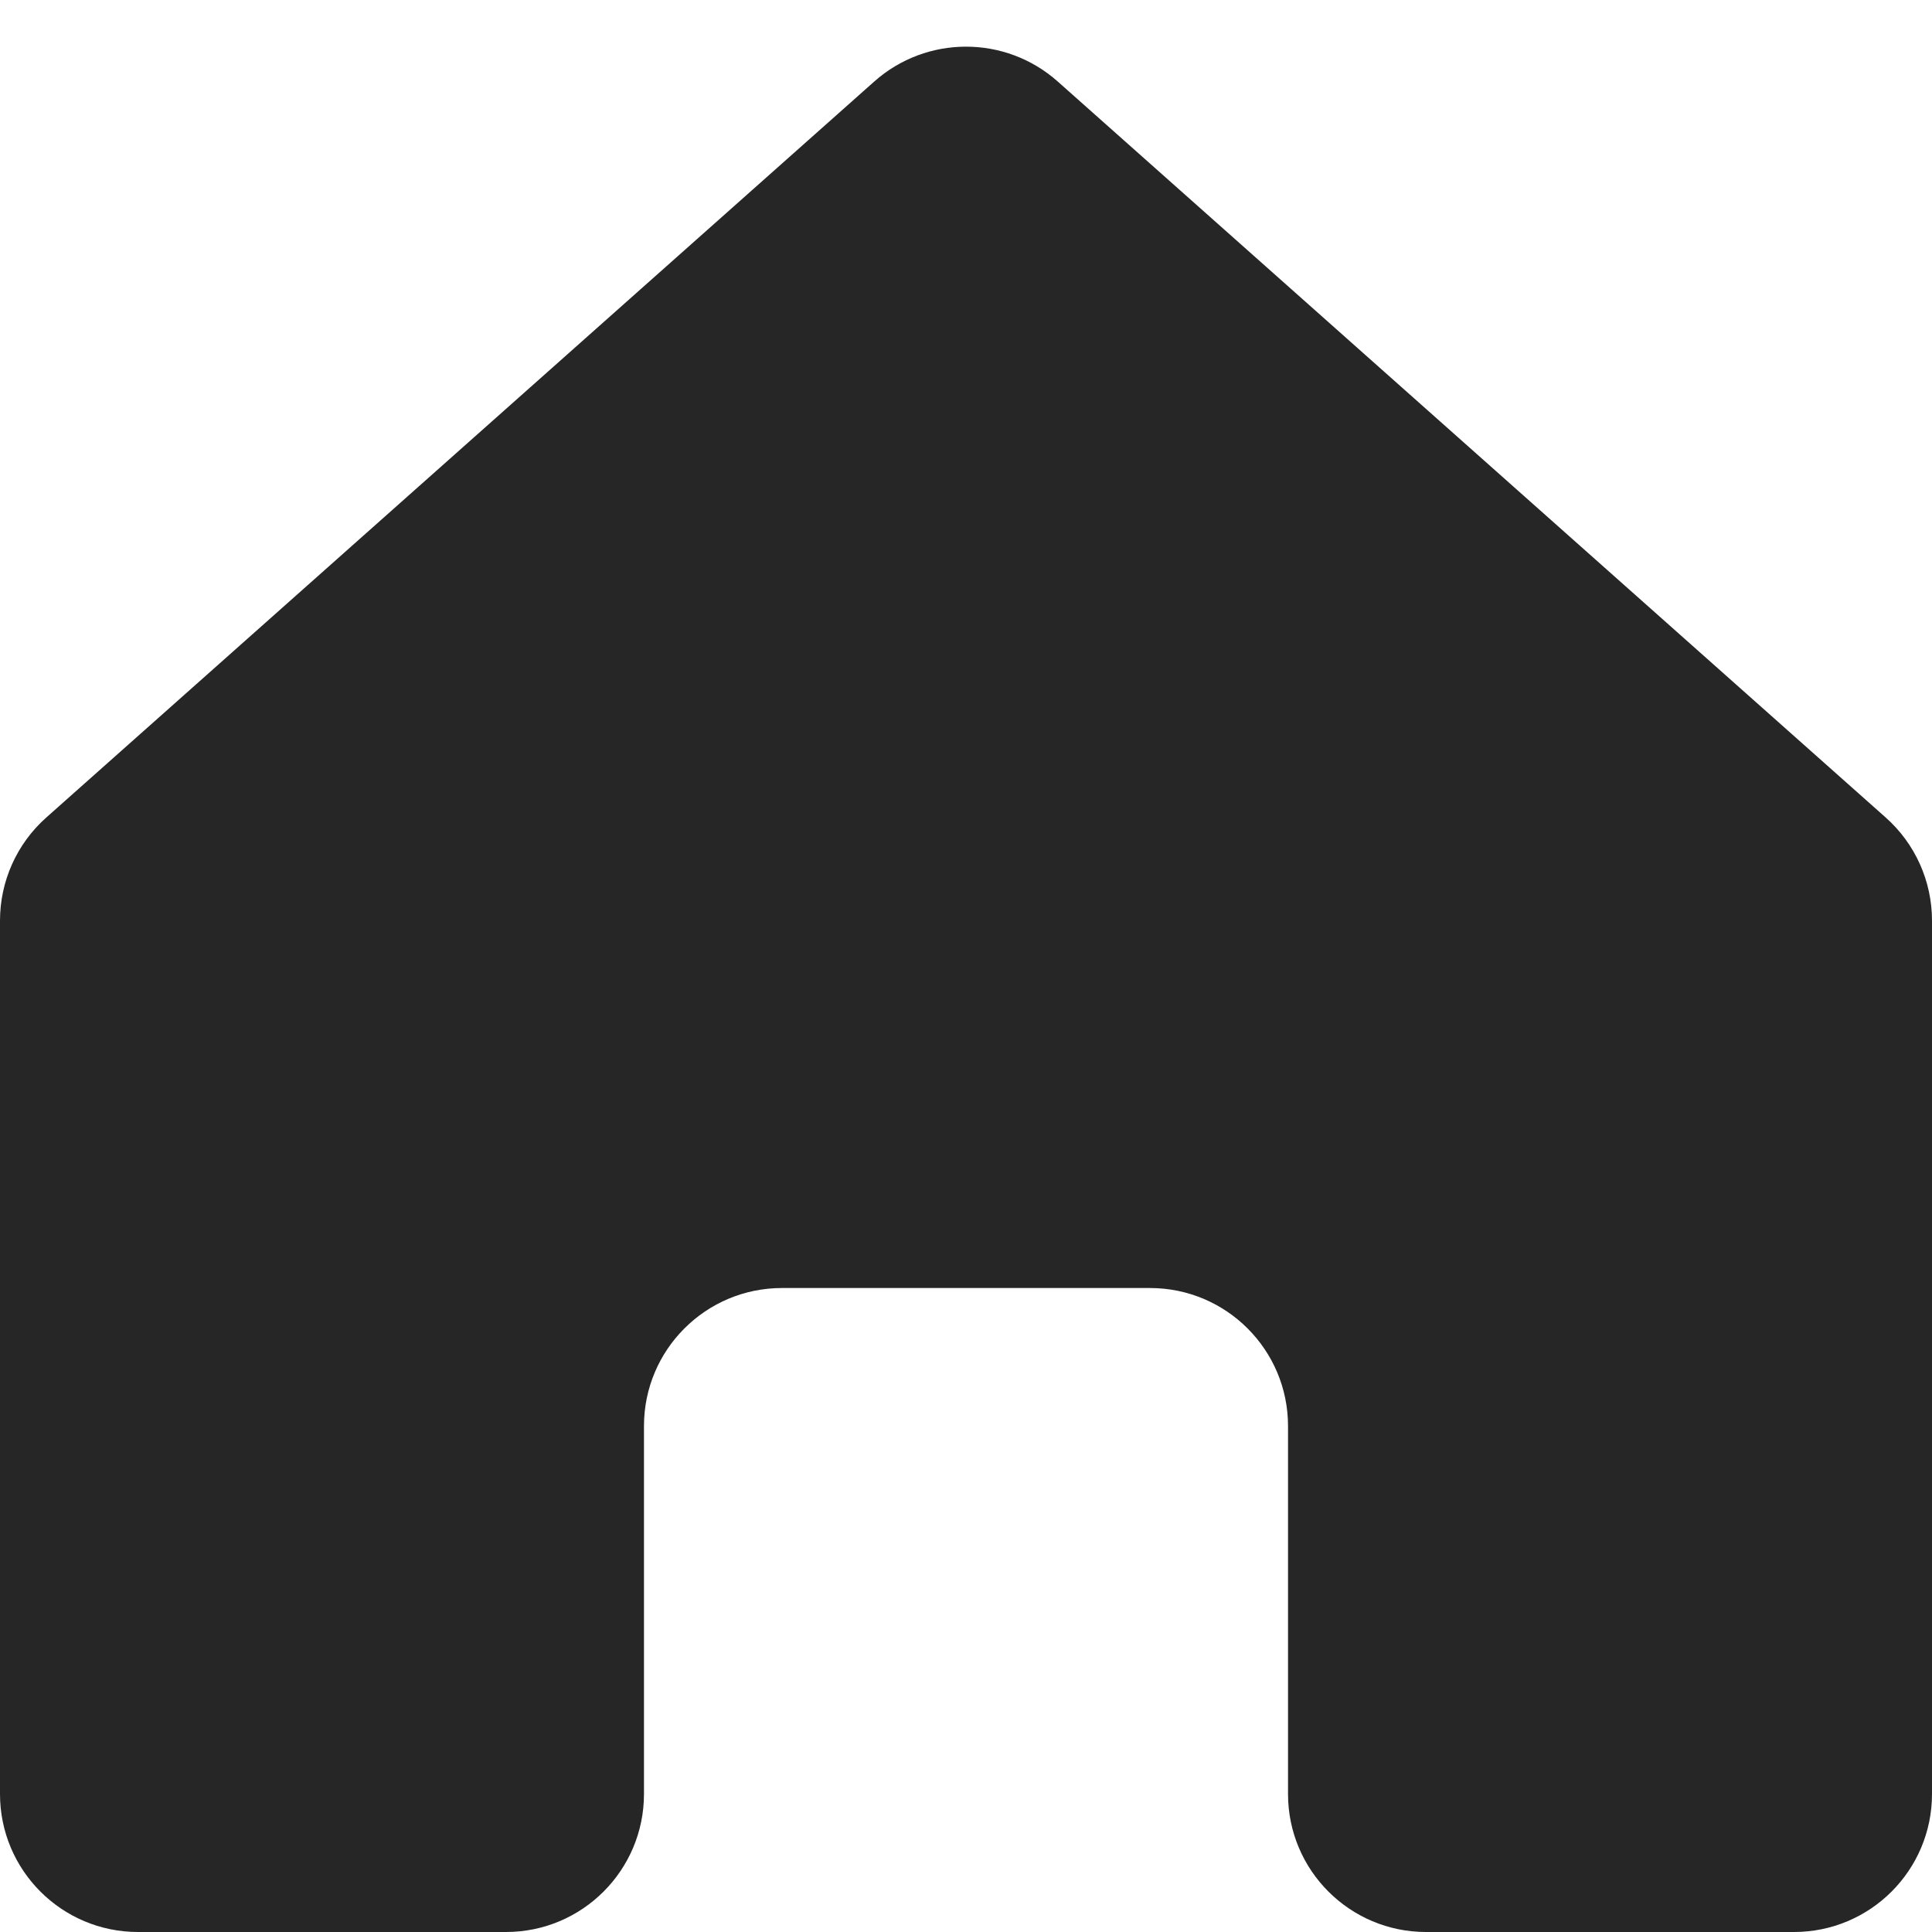
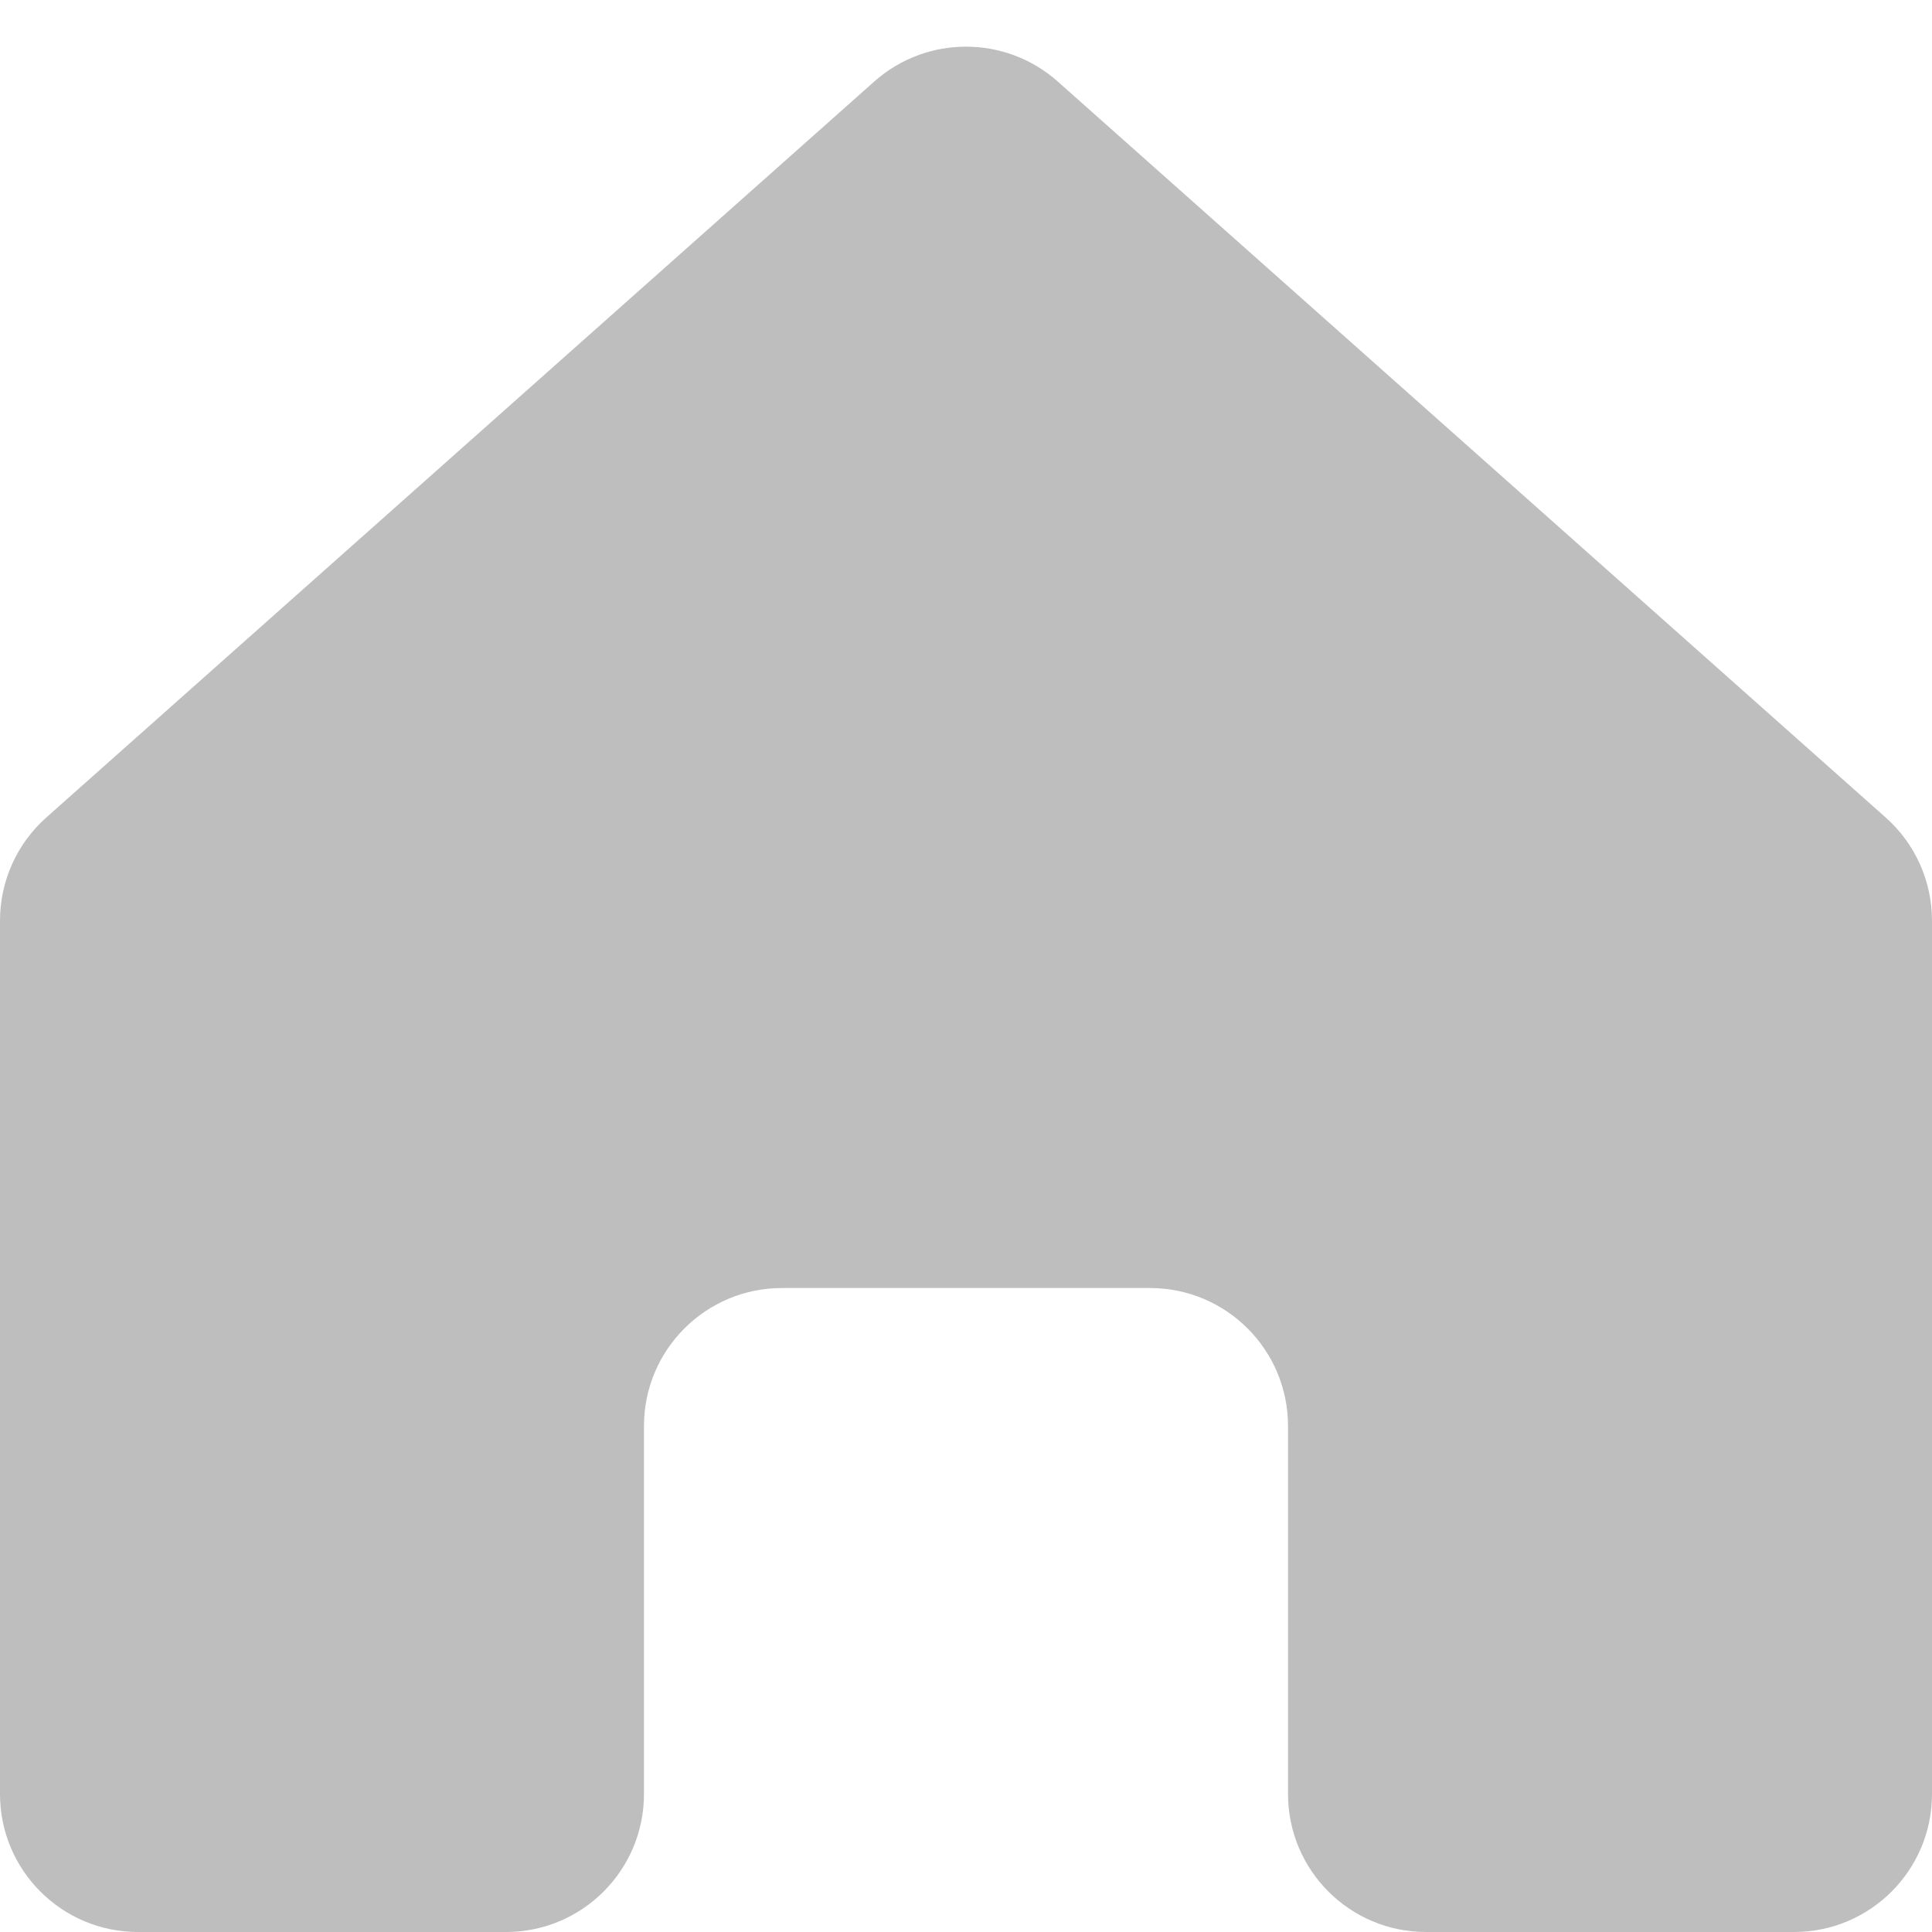
<svg xmlns="http://www.w3.org/2000/svg" width="28" height="28" viewBox="0 0 28 28" fill="none">
-   <path d="M0.671 11.848L12.671 1.181C13.429 0.508 14.571 0.508 15.329 1.181L27.329 11.848C27.756 12.227 28 12.771 28 13.343V26C28 27.105 27.105 28 26 28H20.667C19.562 28 18.667 27.105 18.667 26V20.667C18.667 19.562 17.771 18.667 16.667 18.667H11.333C10.229 18.667 9.333 19.562 9.333 20.667V26C9.333 27.105 8.438 28 7.333 28H2C0.895 28 0 27.105 0 26V13.343C0 12.771 0.244 12.227 0.671 11.848Z" fill="#262626" />
+   <path d="M0.671 11.848L12.671 1.181C13.429 0.508 14.571 0.508 15.329 1.181L27.329 11.848C27.756 12.227 28 12.771 28 13.343V26C28 27.105 27.105 28 26 28H20.667C19.562 28 18.667 27.105 18.667 26V20.667C18.667 19.562 17.771 18.667 16.667 18.667H11.333C10.229 18.667 9.333 19.562 9.333 20.667V26C9.333 27.105 8.438 28 7.333 28H2C0.895 28 0 27.105 0 26V13.343C0 12.771 0.244 12.227 0.671 11.848Z" fill="#BEBEBE" />
</svg>
